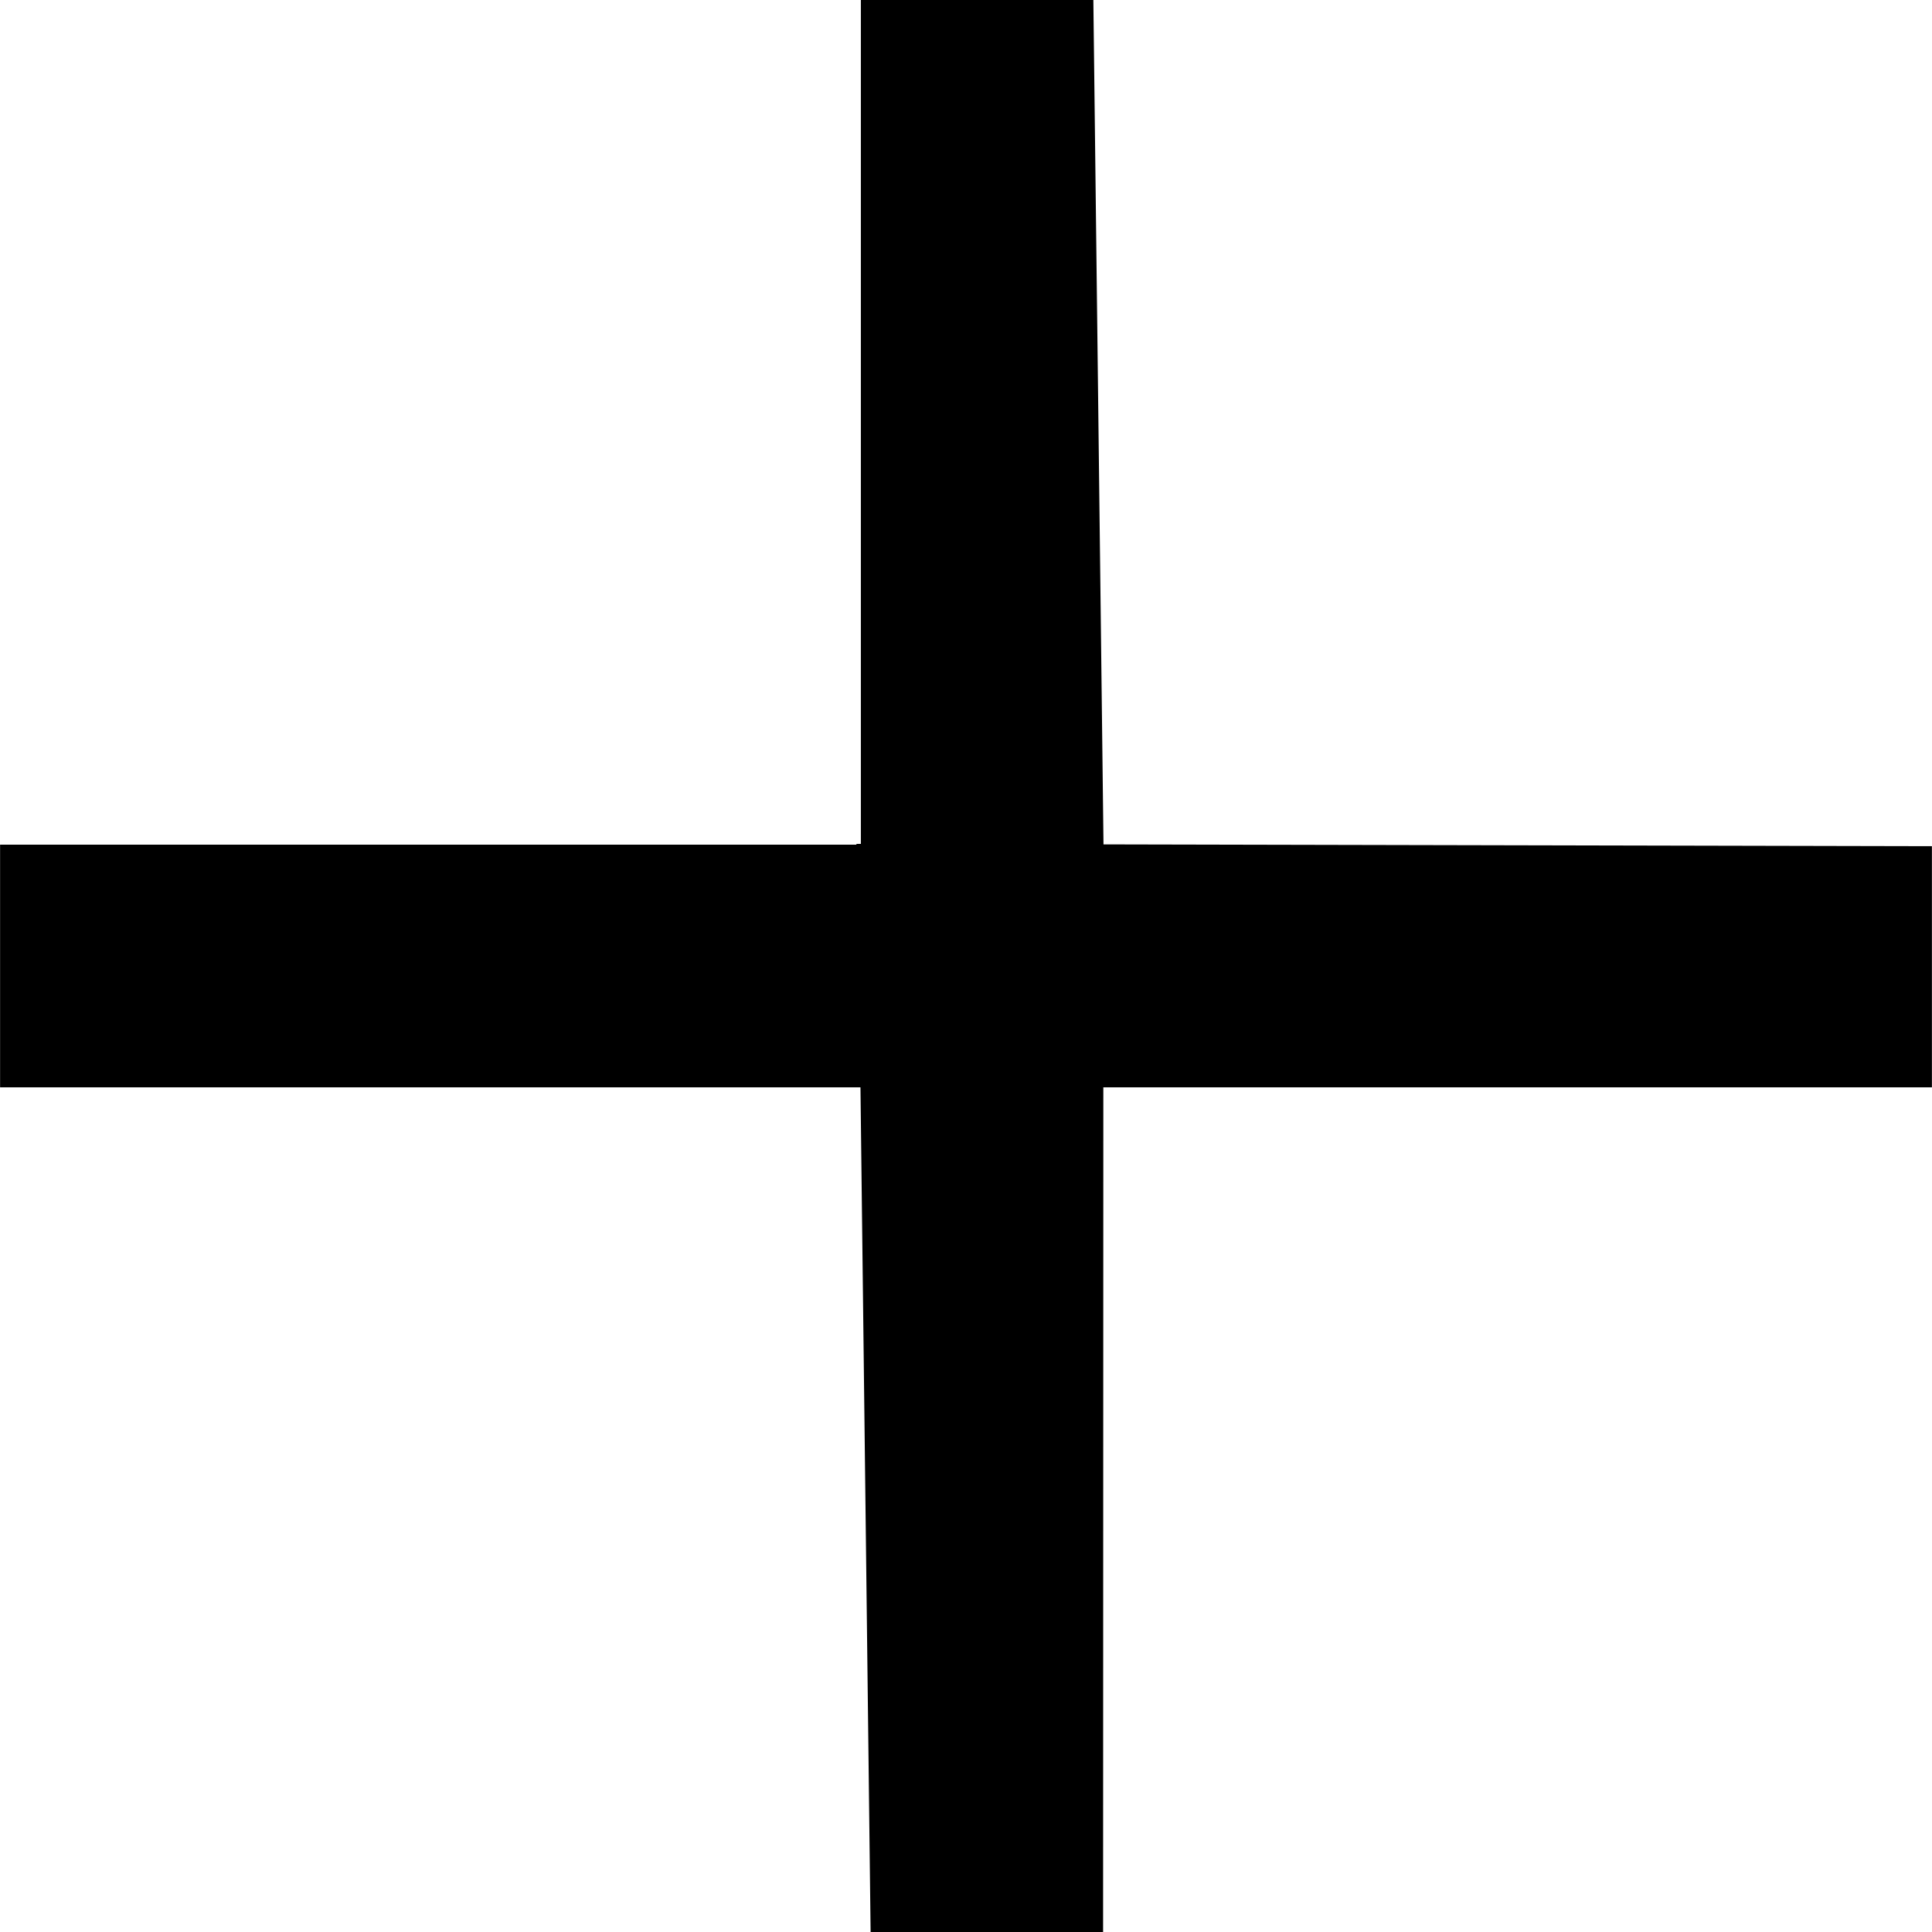
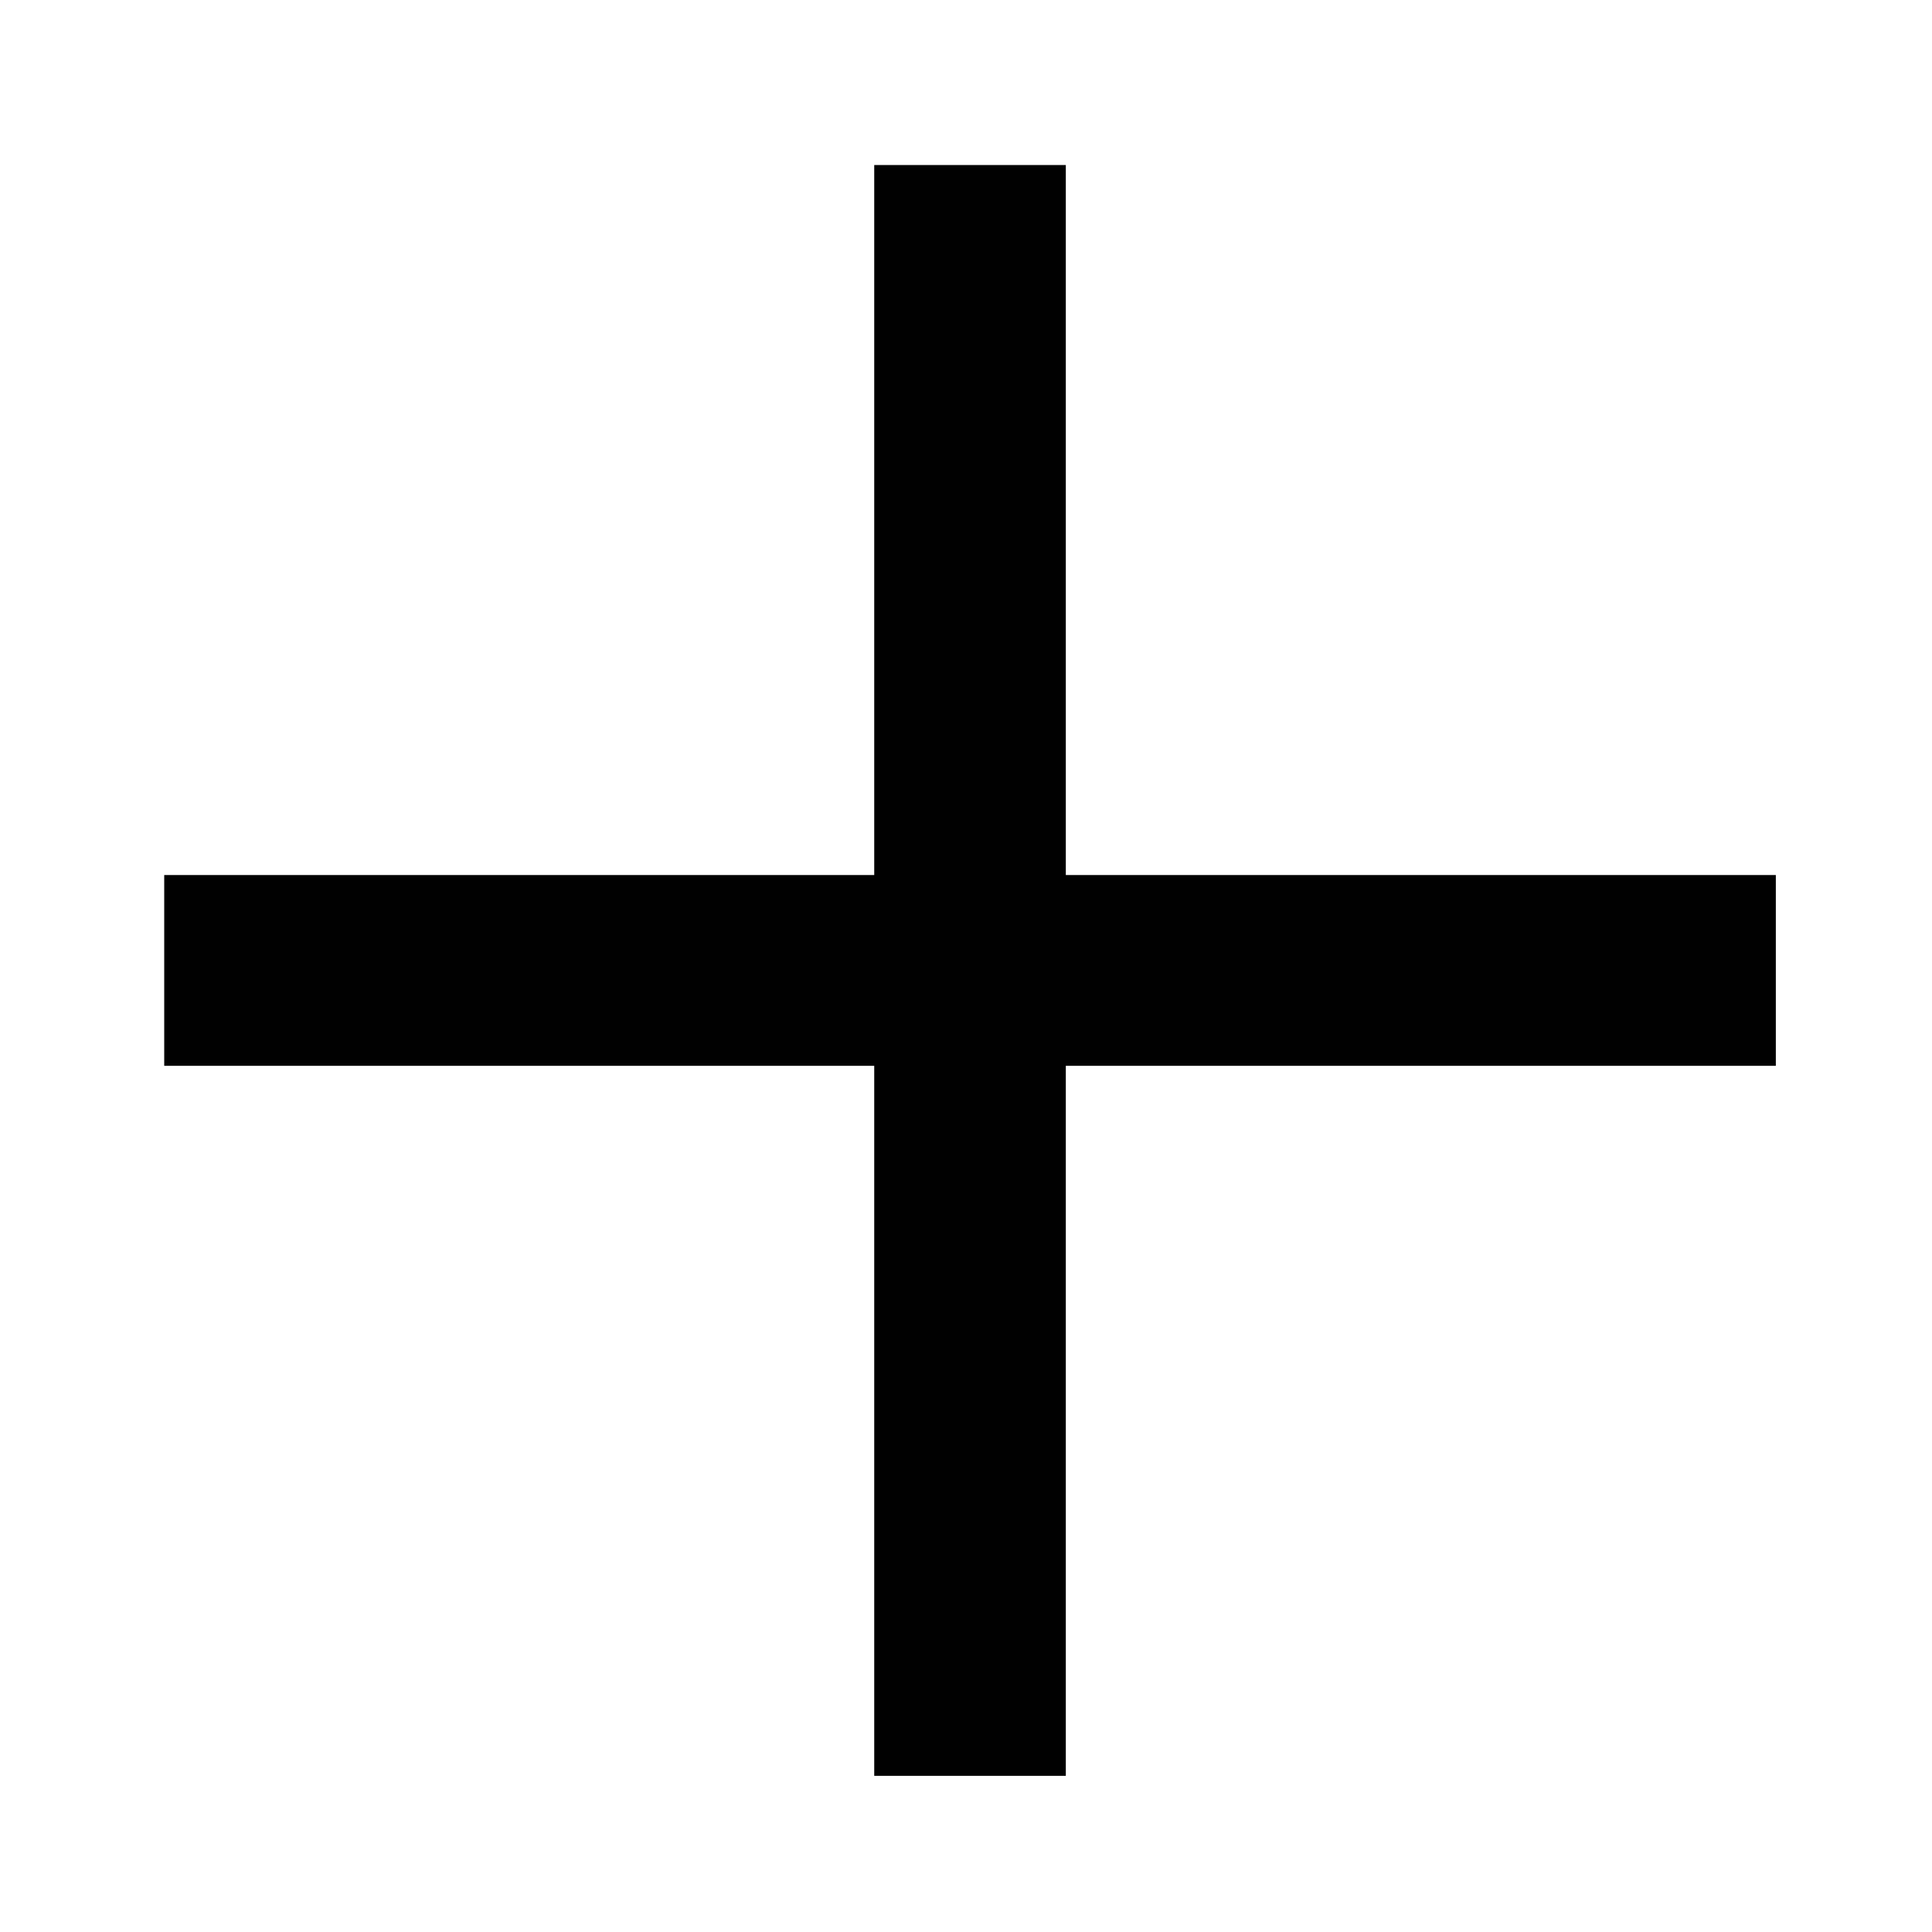
- <svg xmlns="http://www.w3.org/2000/svg" width="24" height="24" style="enable-background:new 0 0 896.173 896.173">
-   <path d="M3.914 9.793H.9V-.9h3.014V9.793Zm0 3.014 10.493-.126V9.793H3.914v3.014Z" transform="rotate(-90 7.654 6.753)" />
-   <path d="m13.004 23.314-3.024.036.029-13.36h2.995v13.324Zm0-.014 10.493-.126v-2.888l-10.493-.003V23.3Z" transform="rotate(90 16.743 17.246)" />
+ <svg xmlns="http://www.w3.org/2000/svg" viewBox="0 0 24 24" width="24" height="24">
+   <path d="M22.06 10.87h-8.82V2.05h-2.38v8.82H2.04v2.37h8.82v8.82h2.38v-8.82h8.82v-2.37z" style="fill:#010101" />
</svg>
